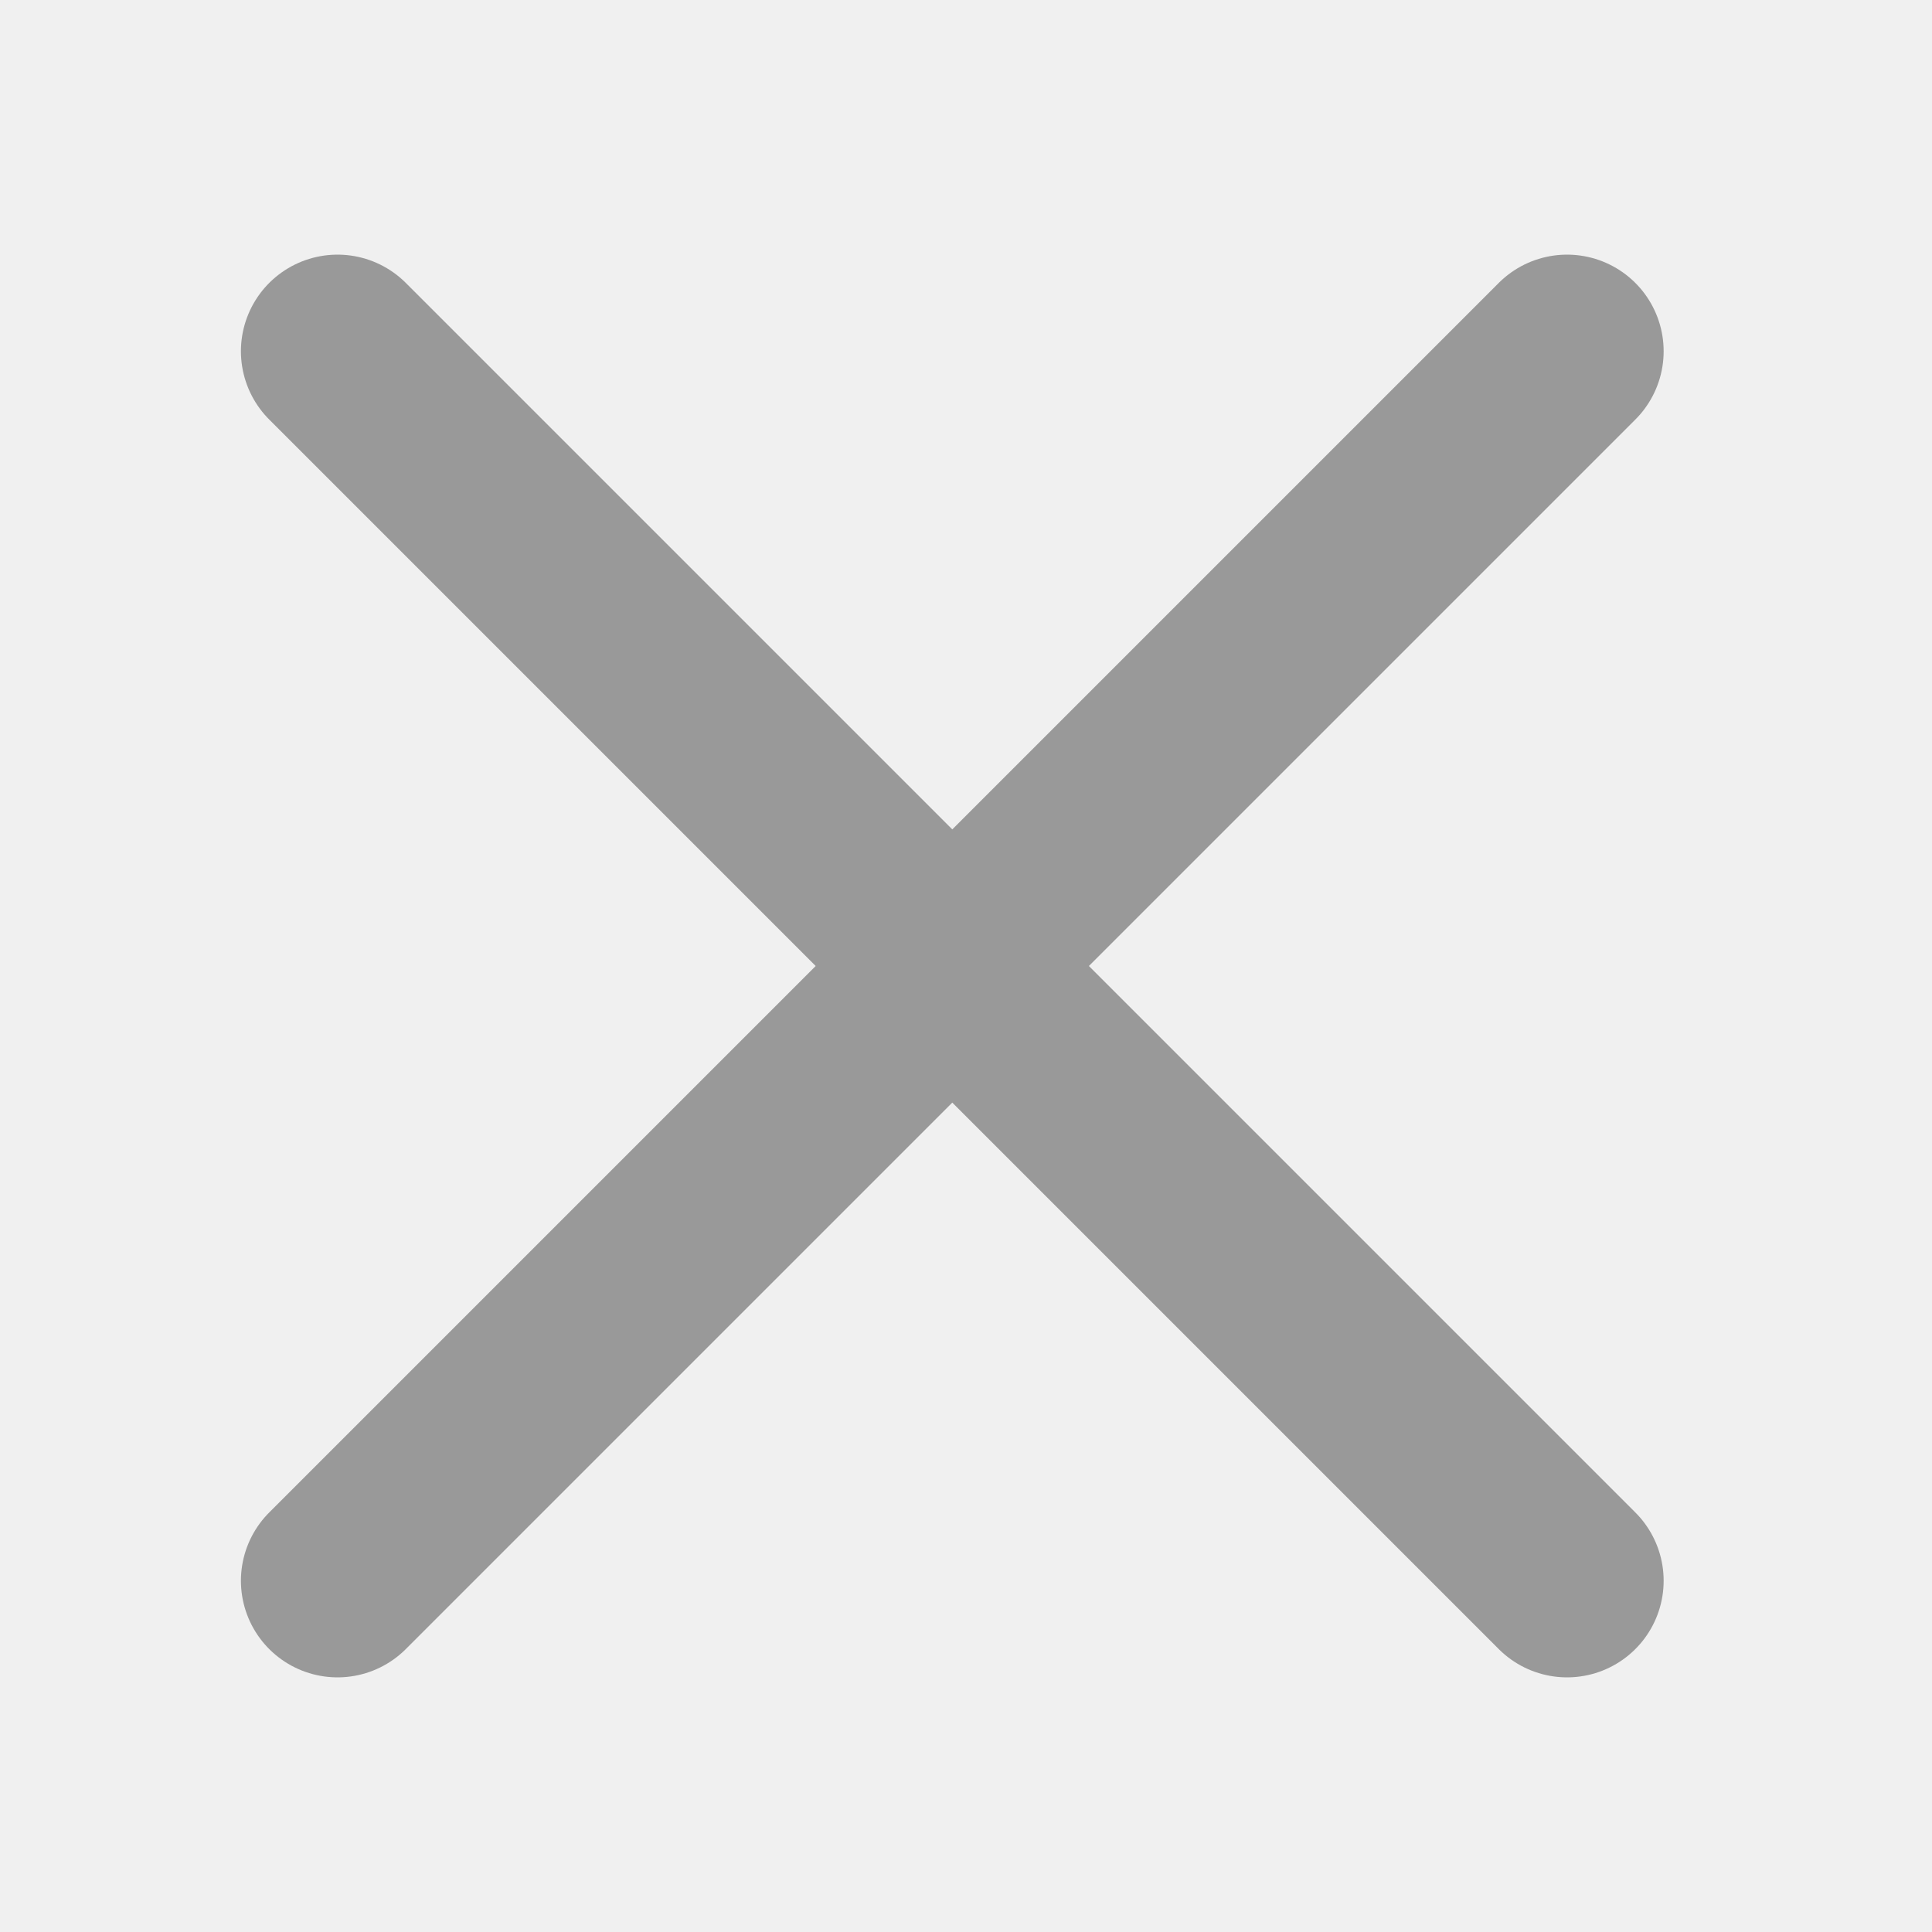
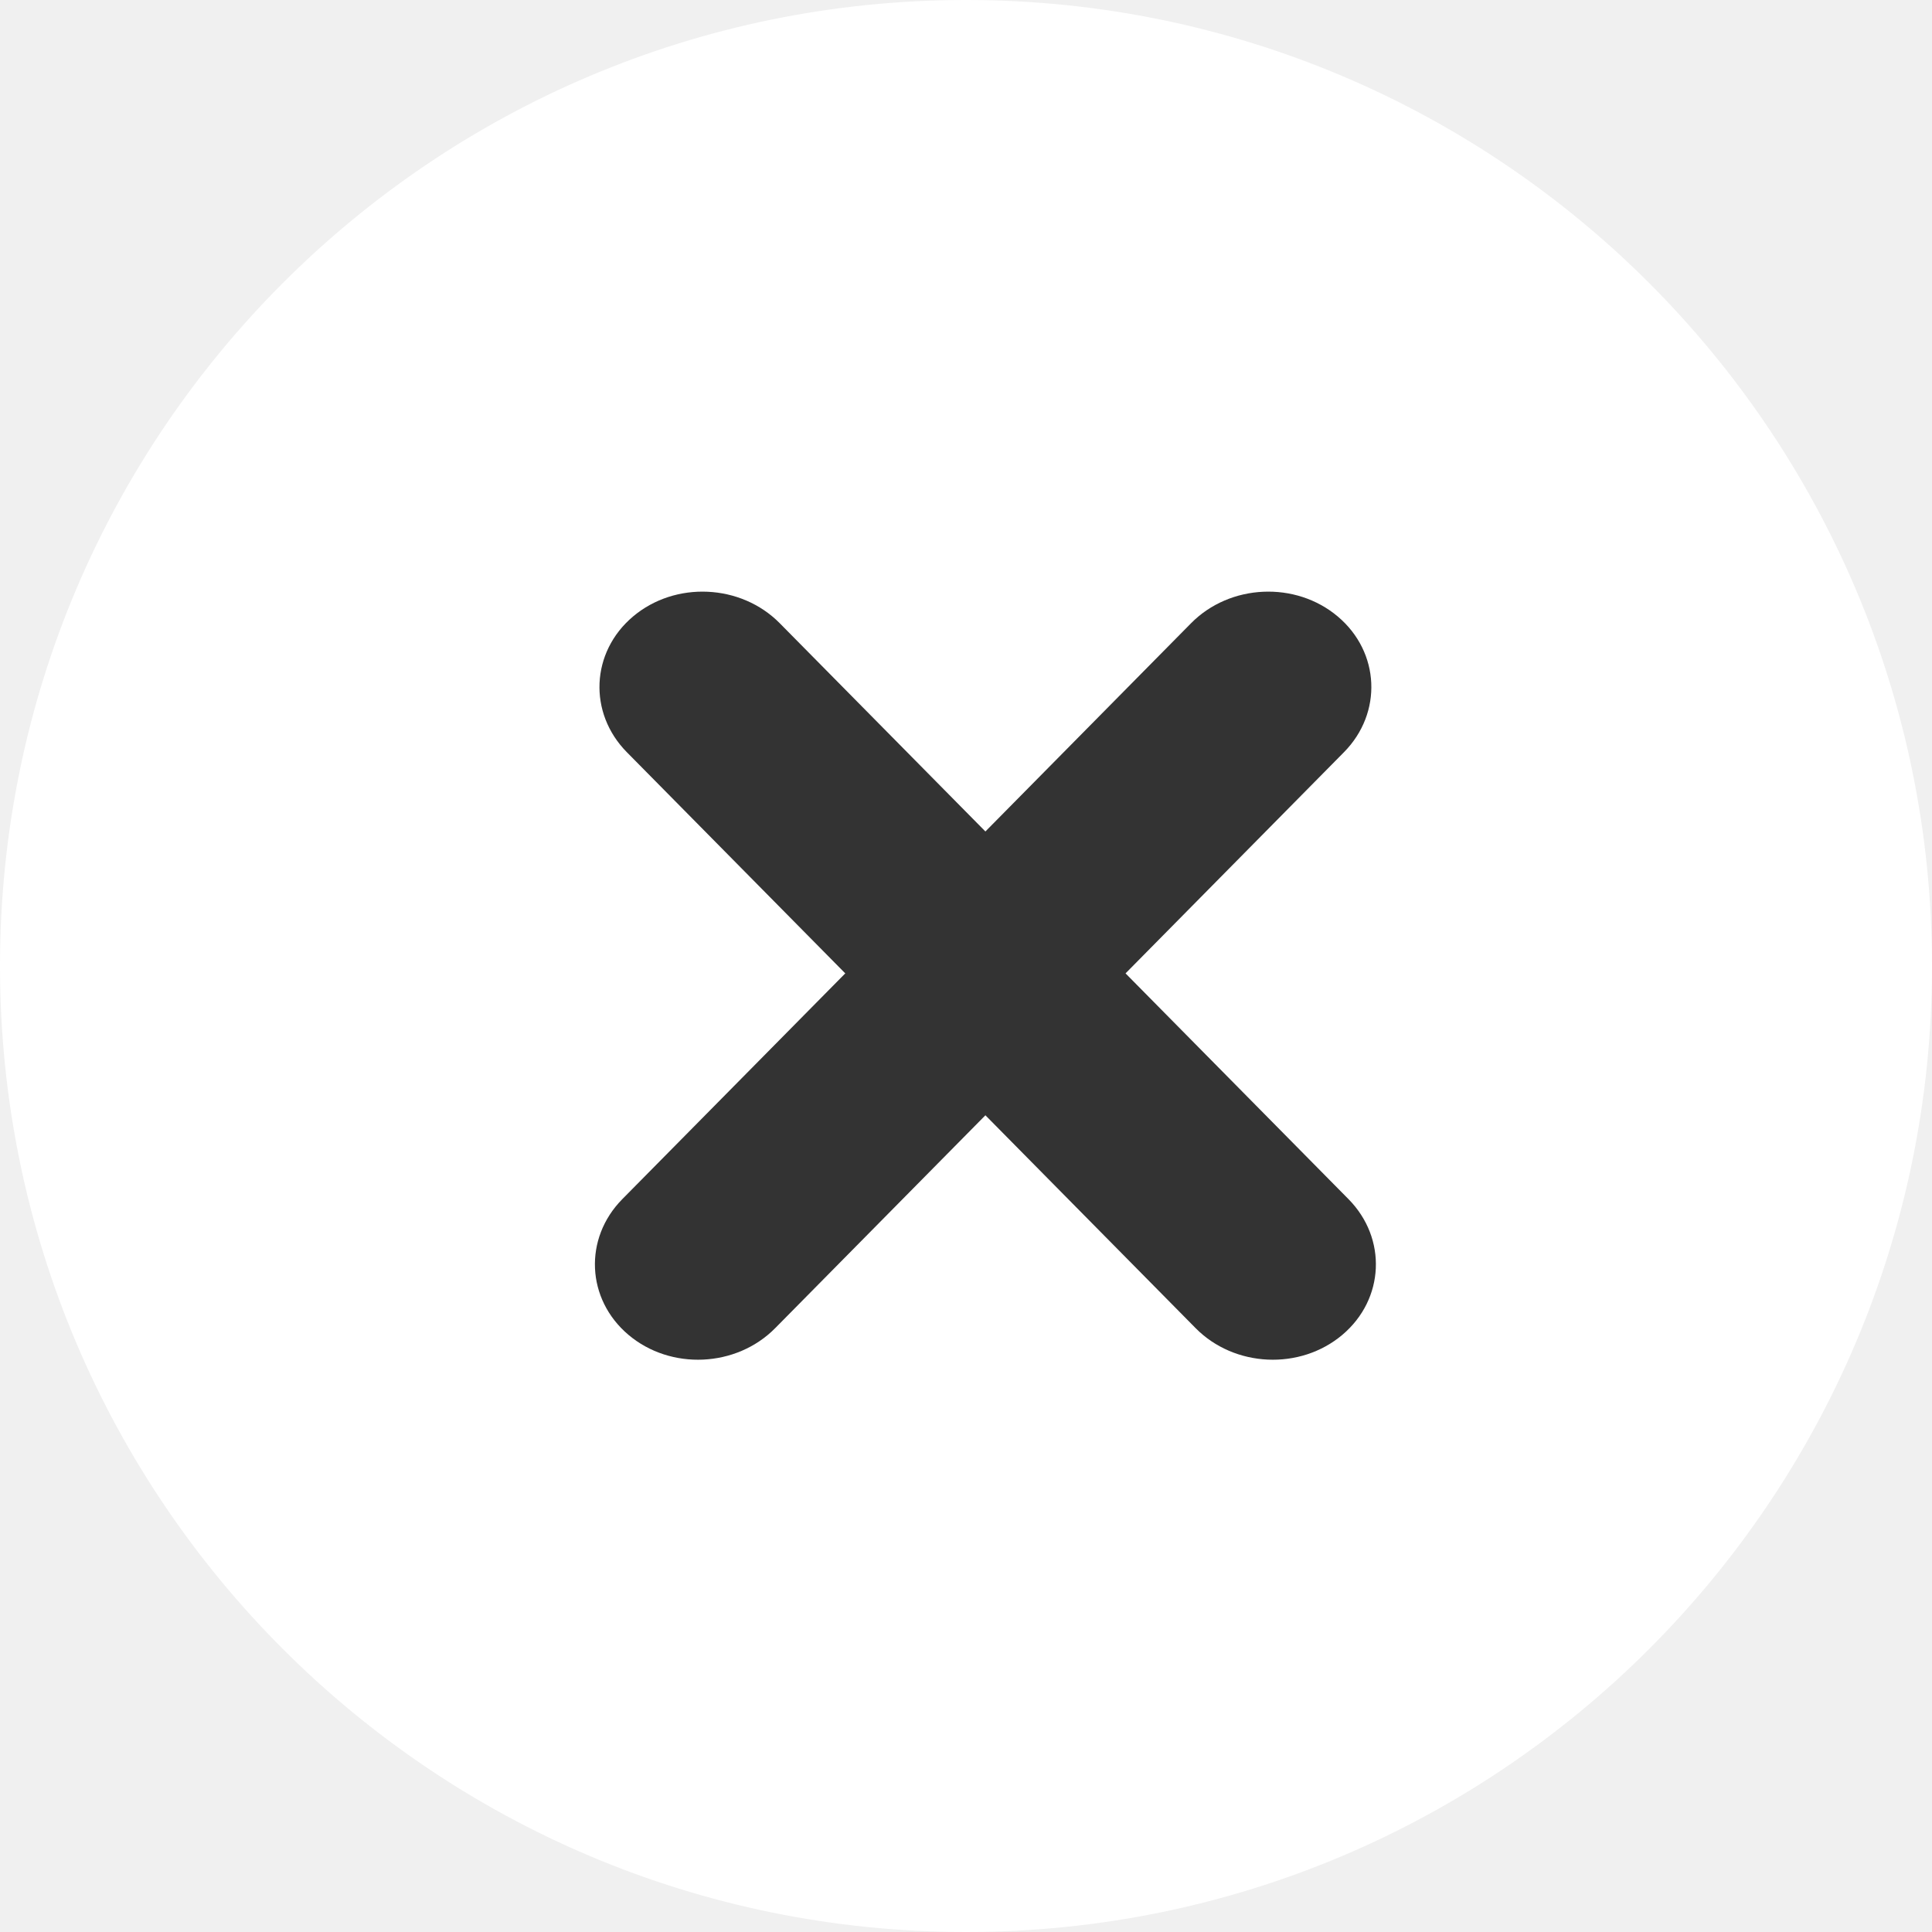
- <svg xmlns="http://www.w3.org/2000/svg" width="10" height="10" viewBox="0 0 10 10" fill="none">
-   <g id="icon" clip-path="url(#clip0_10_887)">
-     <g id="Group 15">
-       <line id="Line 7" x1="8.111" y1="8.182" x2="1.747" y2="1.818" stroke="#999999" stroke-linecap="round" />
-       <line id="Line 8" x1="1.747" y1="8.182" x2="8.111" y2="1.818" stroke="#999999" stroke-linecap="round" />
+ <svg xmlns="http://www.w3.org/2000/svg" width="28" height="28" viewBox="0 0 28 28" fill="none">
+   <g id="btn_close">
+     <circle id="Ellipse 70" cx="14" cy="14" r="14" fill="white" />
+     <g id="Group 24">
+       <rect id="Rectangle 178" width="2.899" height="14.631" rx="1.45" transform="matrix(0.764028 0.645183 -0.702671 0.711515 18.2812 8)" fill="#333333" />
+       <rect id="Rectangle 179" width="2.899" height="14.631" rx="1.45" transform="matrix(-0.764028 0.645183 0.702671 0.711515 10.2812 8)" fill="#333333" />
    </g>
  </g>
-   <defs>
-     <clipPath id="clip0_10_887">
-       <rect width="10" height="10" fill="white" />
-     </clipPath>
-   </defs>
</svg>
